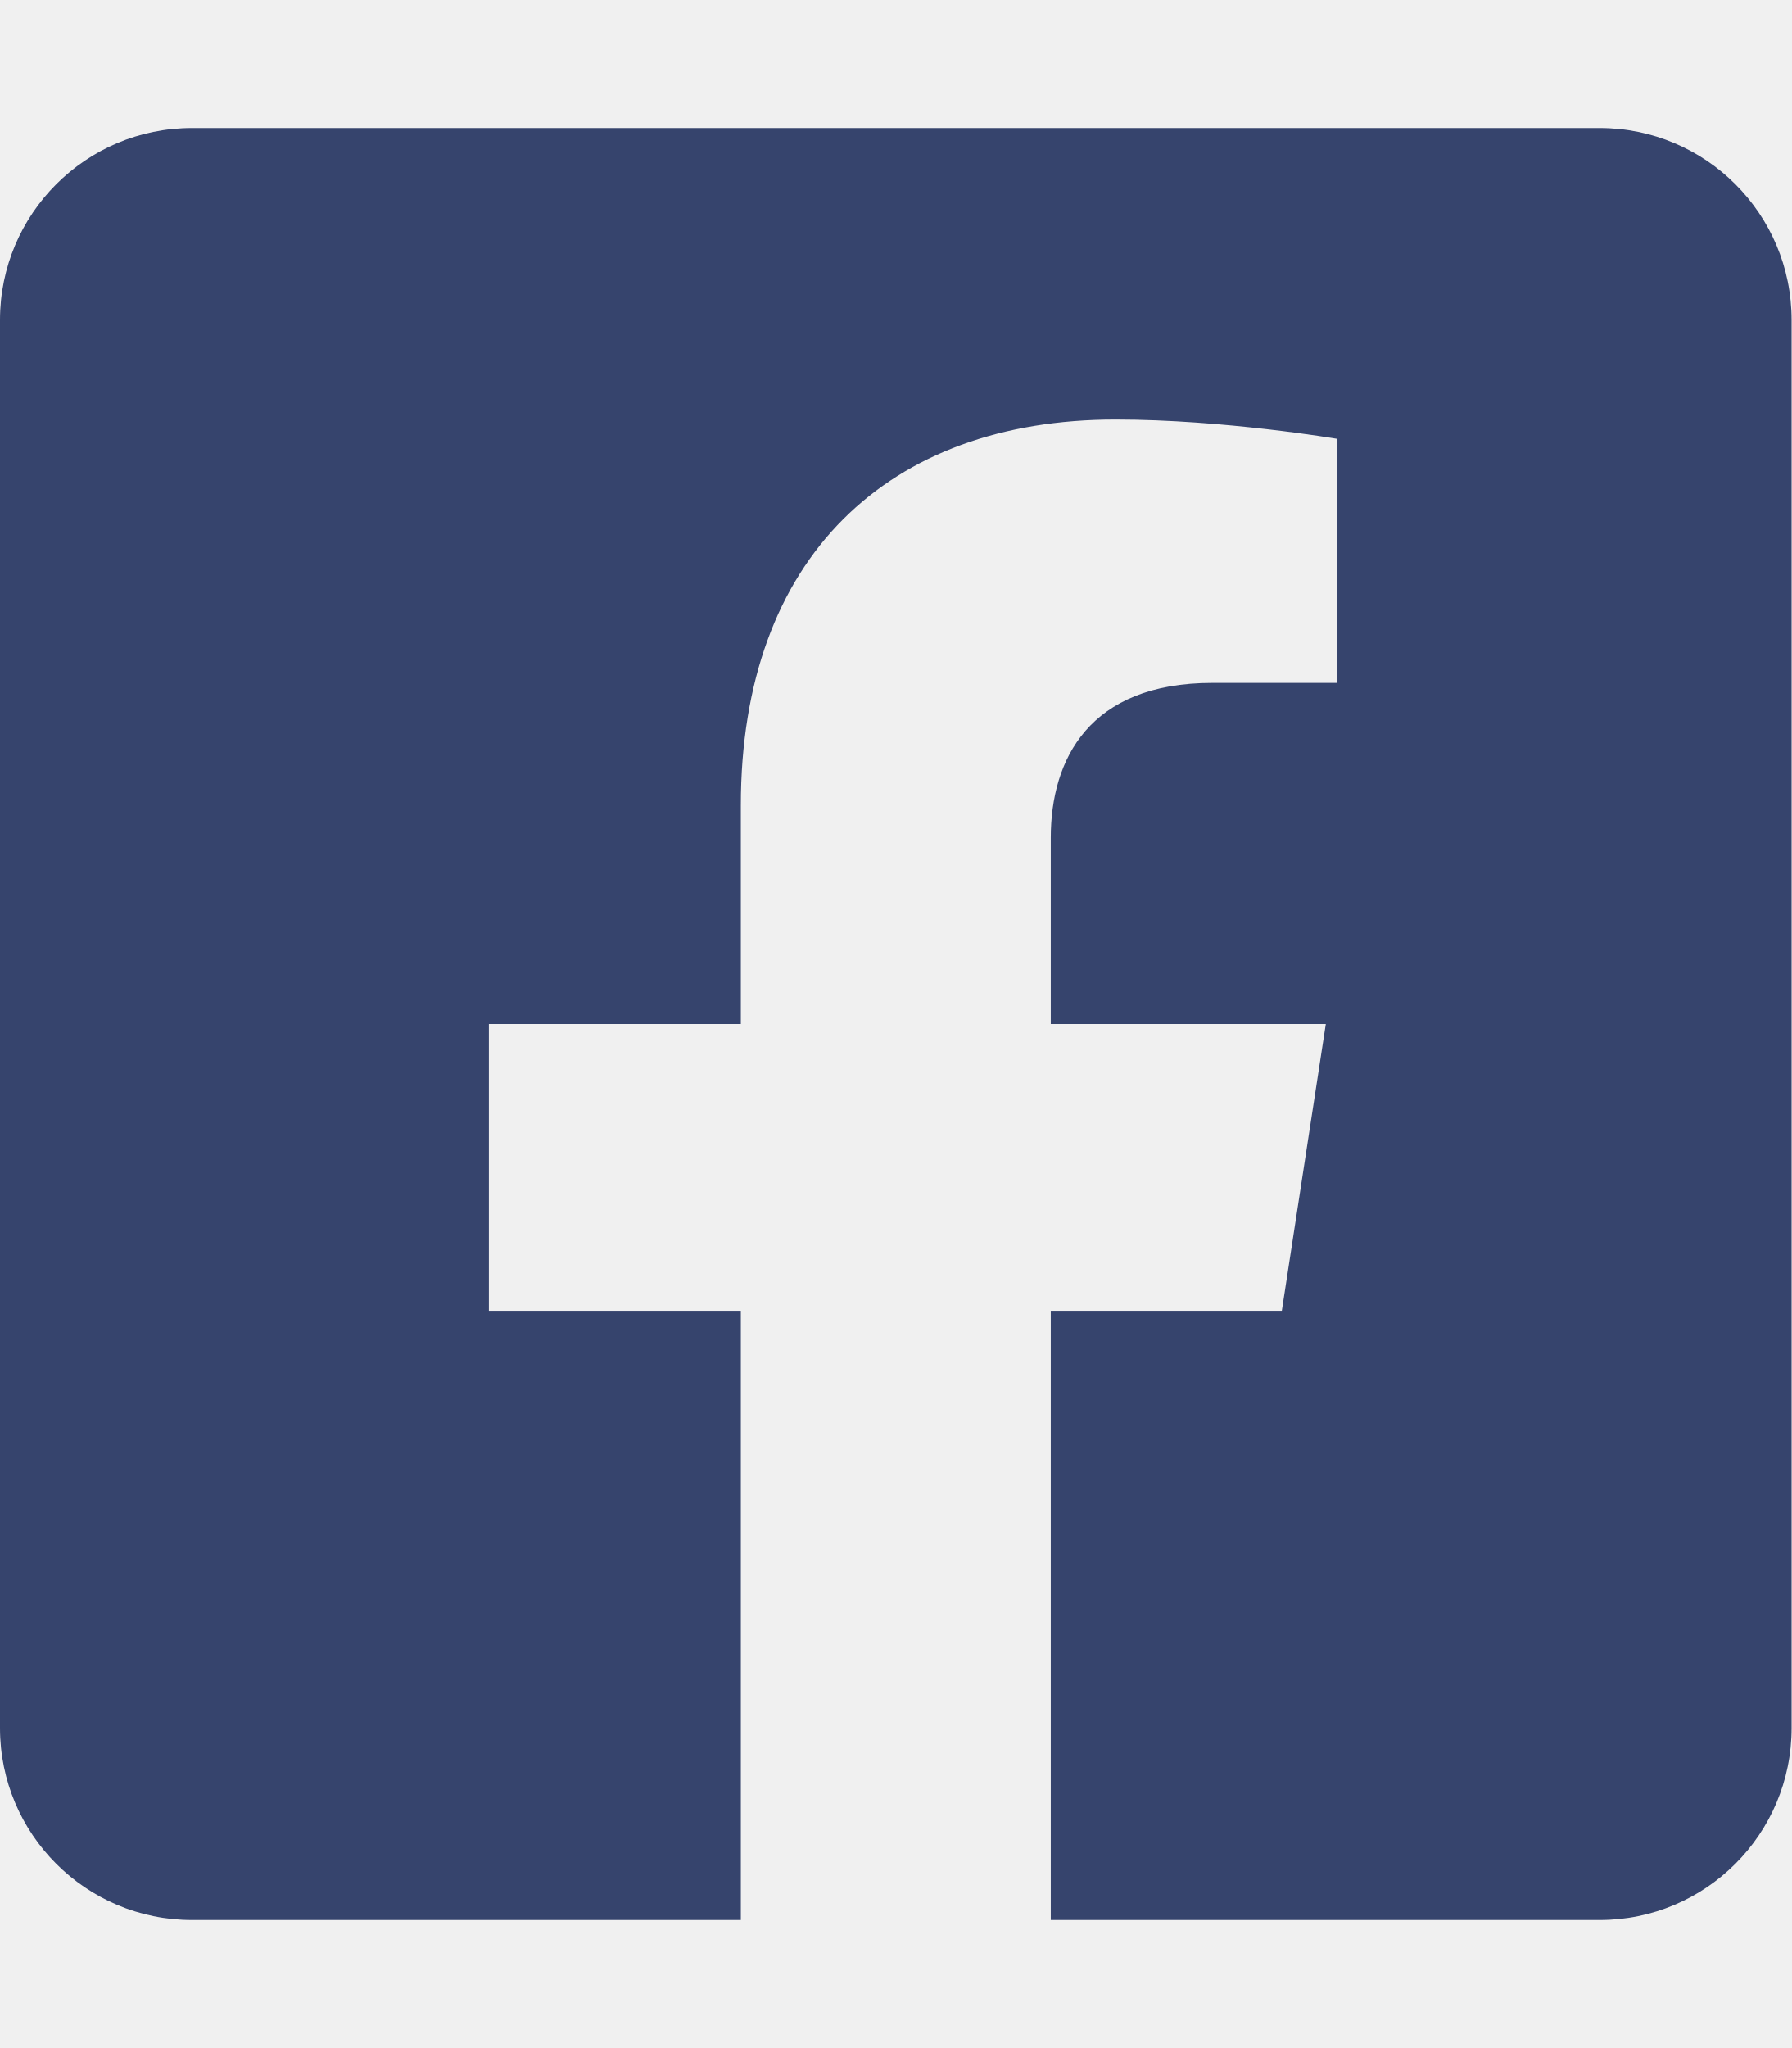
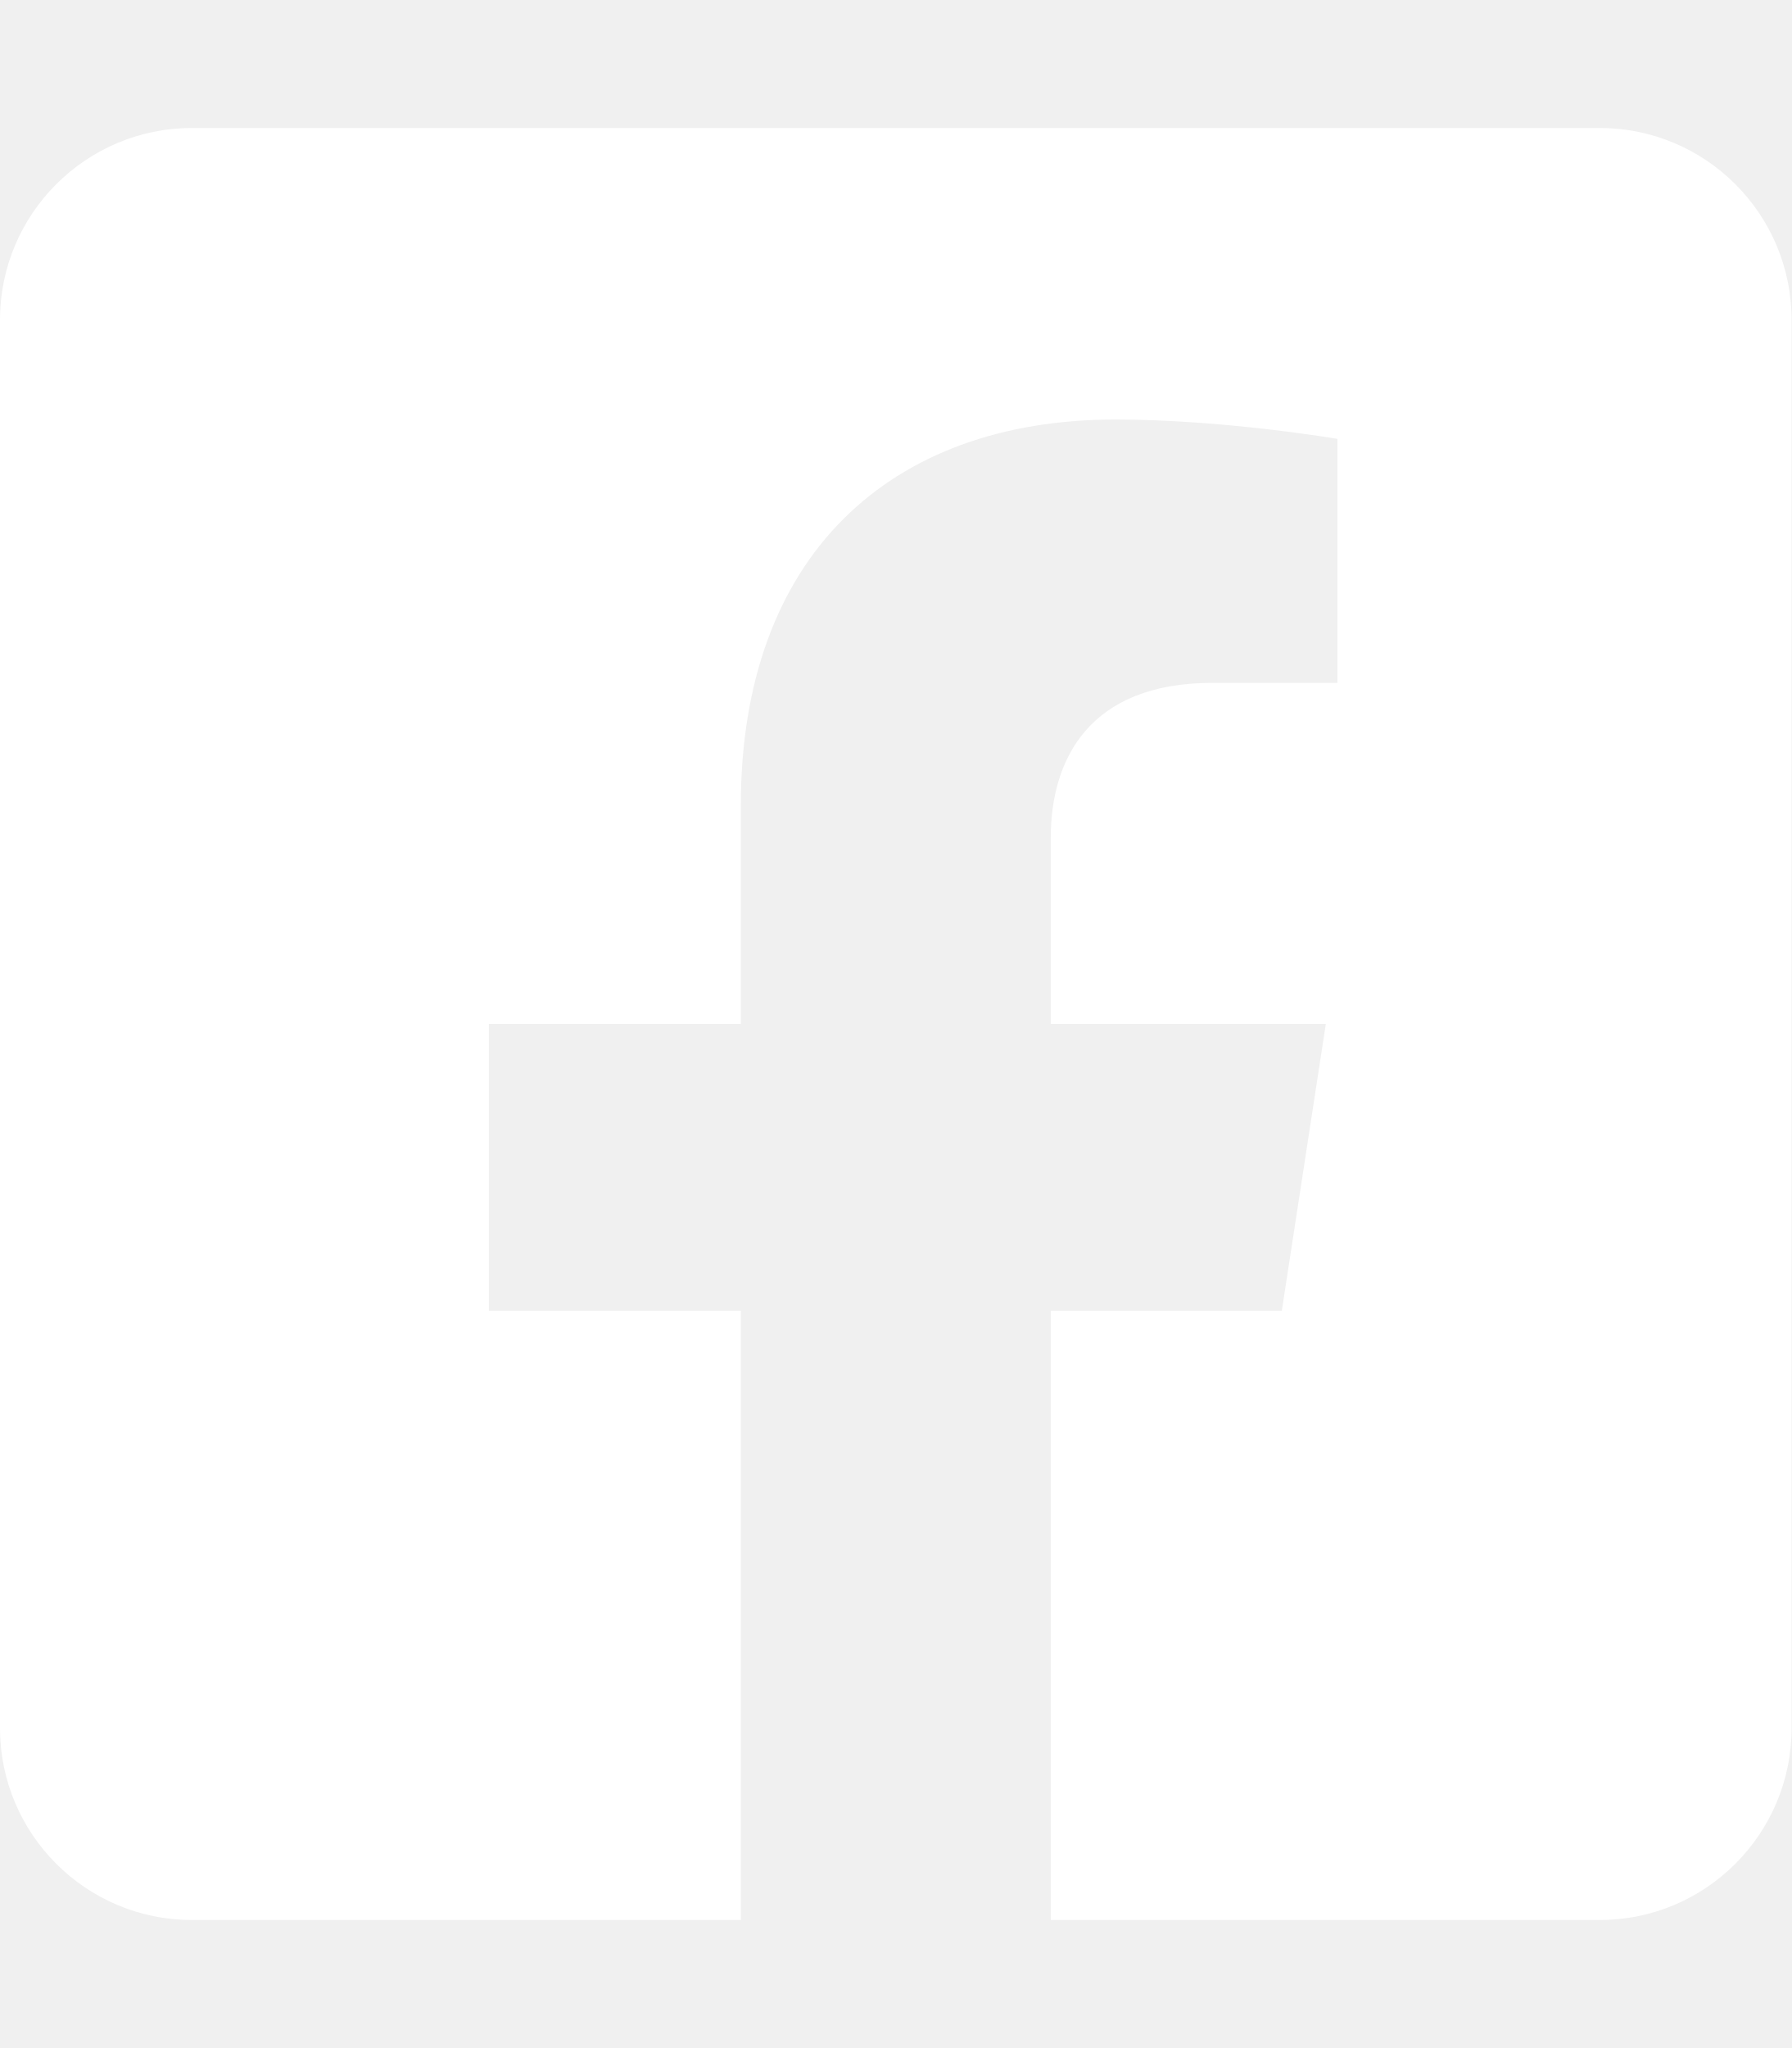
<svg xmlns="http://www.w3.org/2000/svg" viewBox="0 0 448 512">
-   <path fill="#36446D" d="M400 32H48A48 48 0 0 0 0 80v352a48 48 0 0 0 48 48h137.25V327.69h-63V256h63v-54.64c0-62.15 37-96.48 93.67-96.48 27.14 0 55.52 4.84 55.52 4.84v61h-31.27c-30.81 0-40.42 19.12-40.42 38.73V256h68.78l-11 71.69h-57.78V480H400a48 48 0 0 0 48-48V80a48 48 0 0 0-48-48z" />
+   <path fill="#ffffff" d="M400 32H48A48 48 0 0 0 0 80v352a48 48 0 0 0 48 48h137.25V327.69h-63V256h63v-54.64c0-62.15 37-96.48 93.67-96.48 27.14 0 55.52 4.84 55.52 4.84v61h-31.27c-30.81 0-40.42 19.12-40.42 38.73V256h68.78l-11 71.69h-57.78V480H400a48 48 0 0 0 48-48V80a48 48 0 0 0-48-48z" />
</svg>
